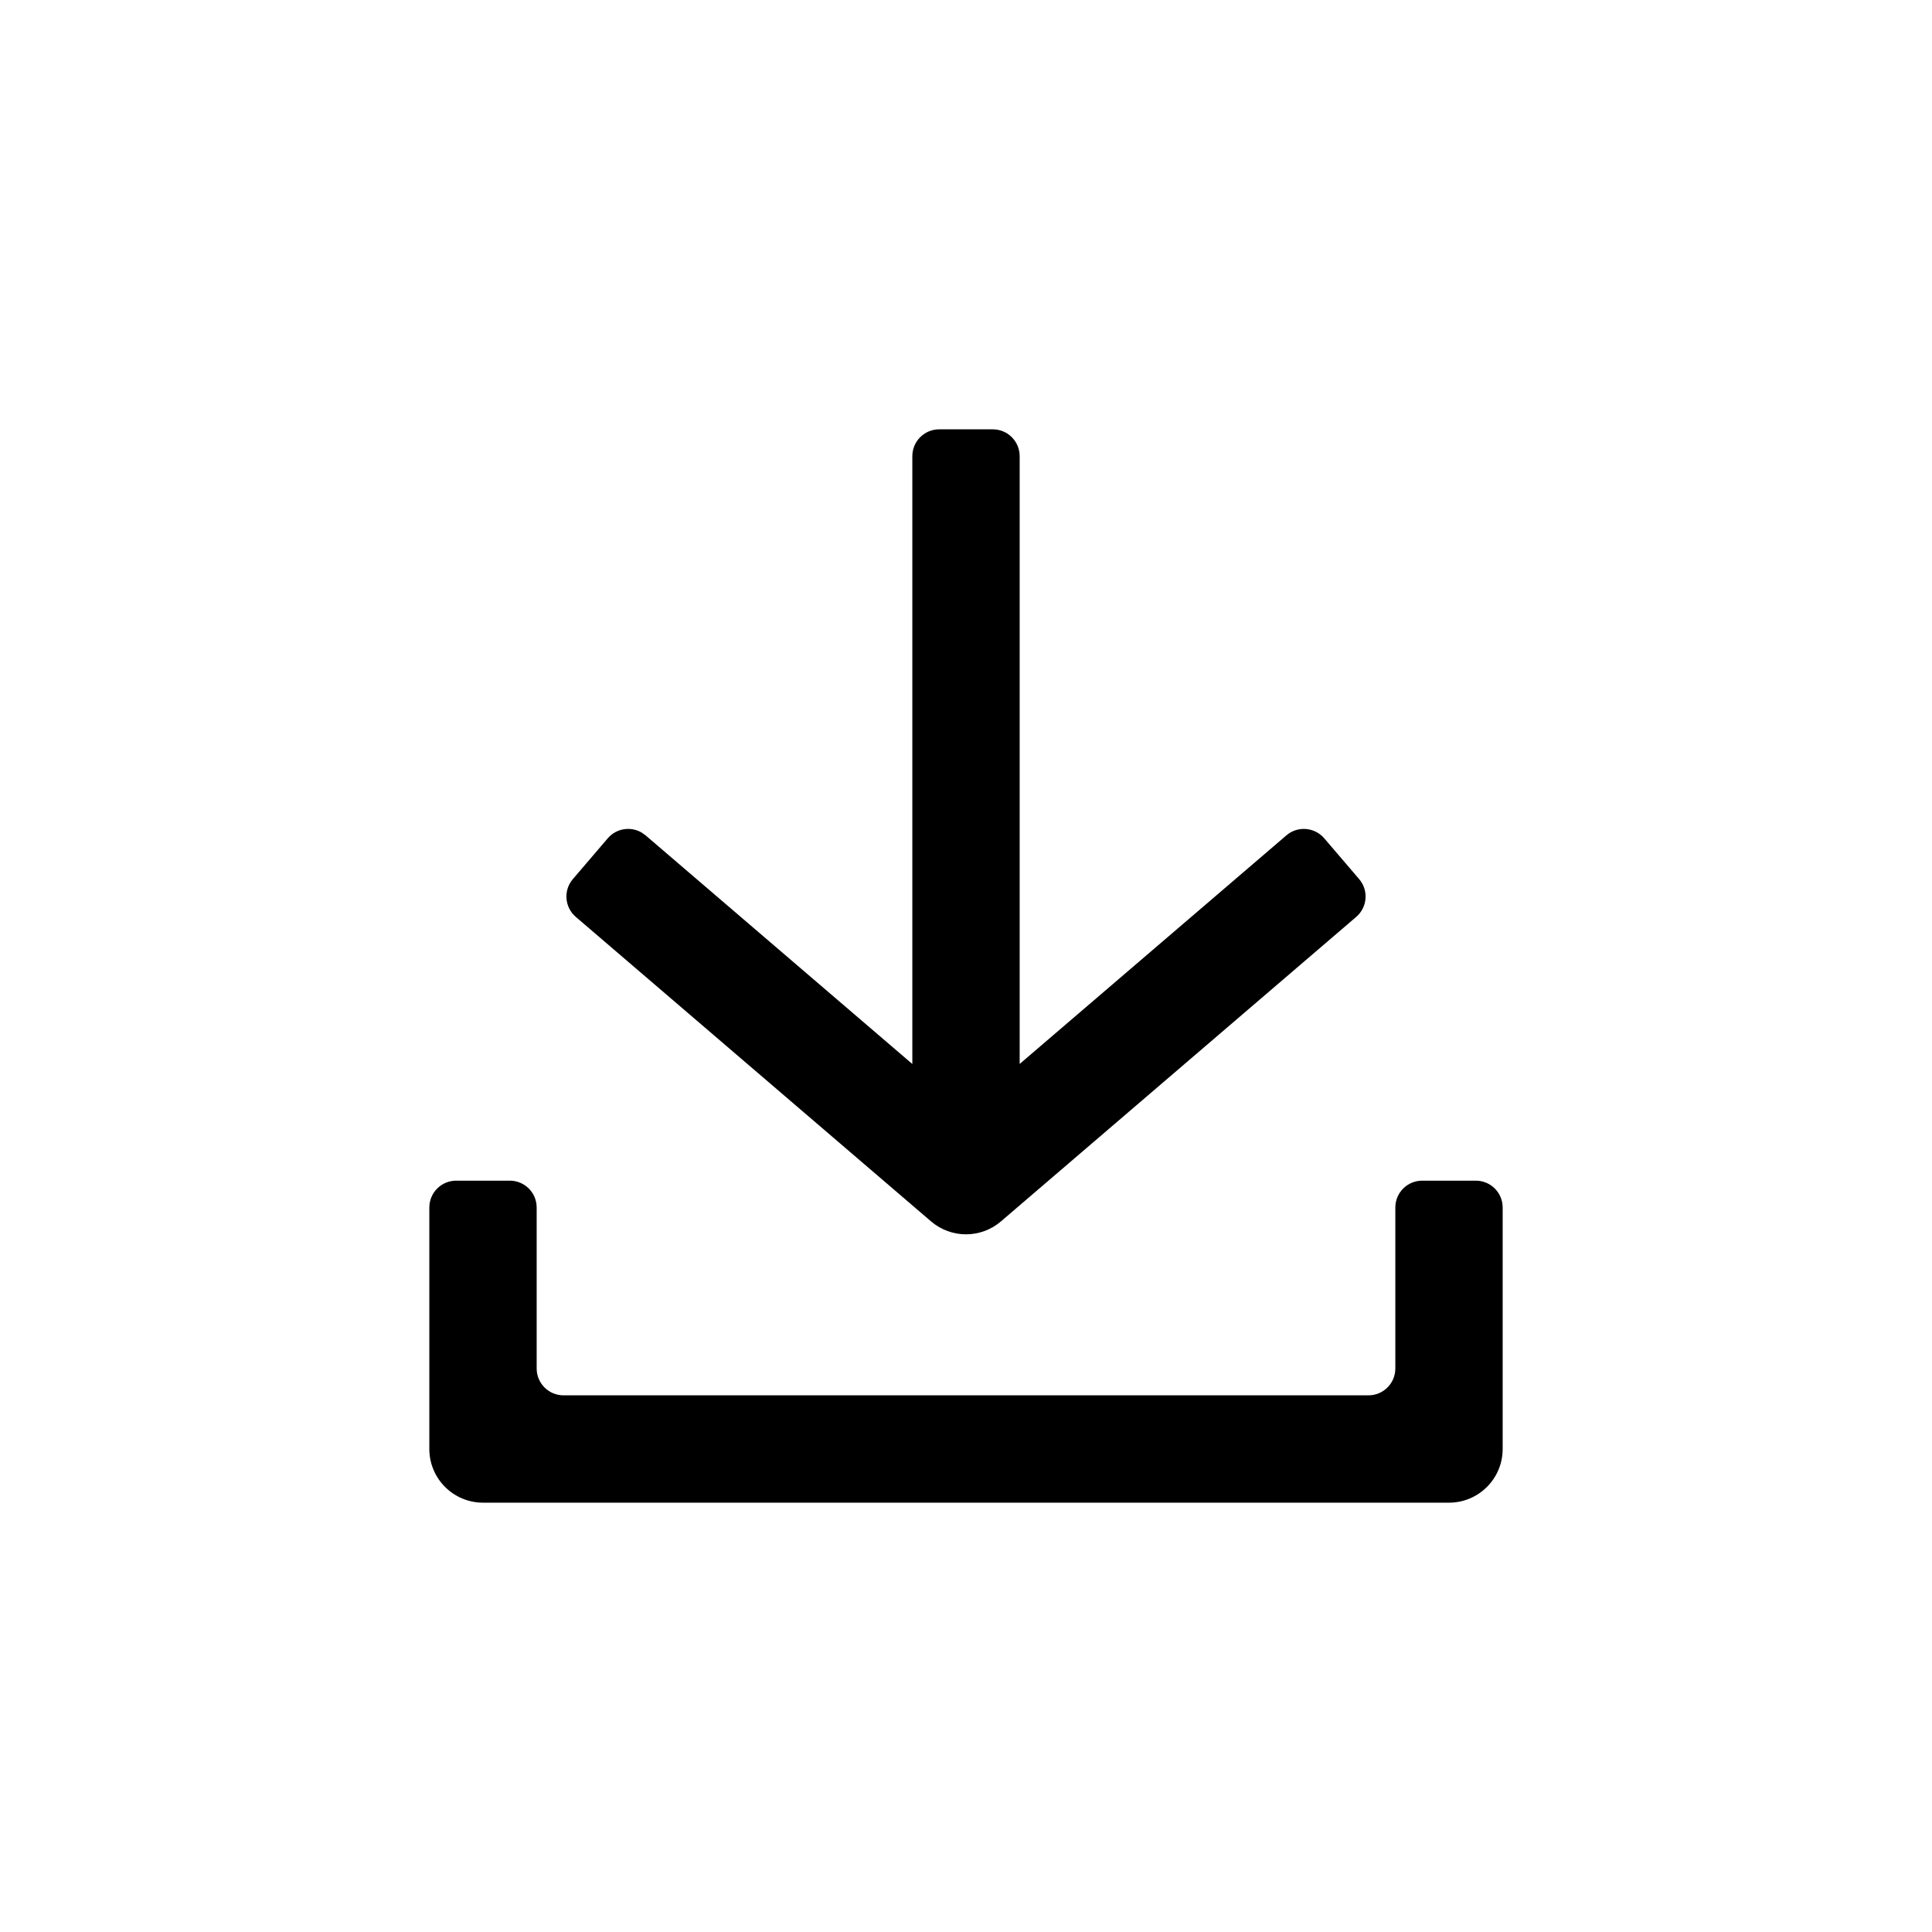
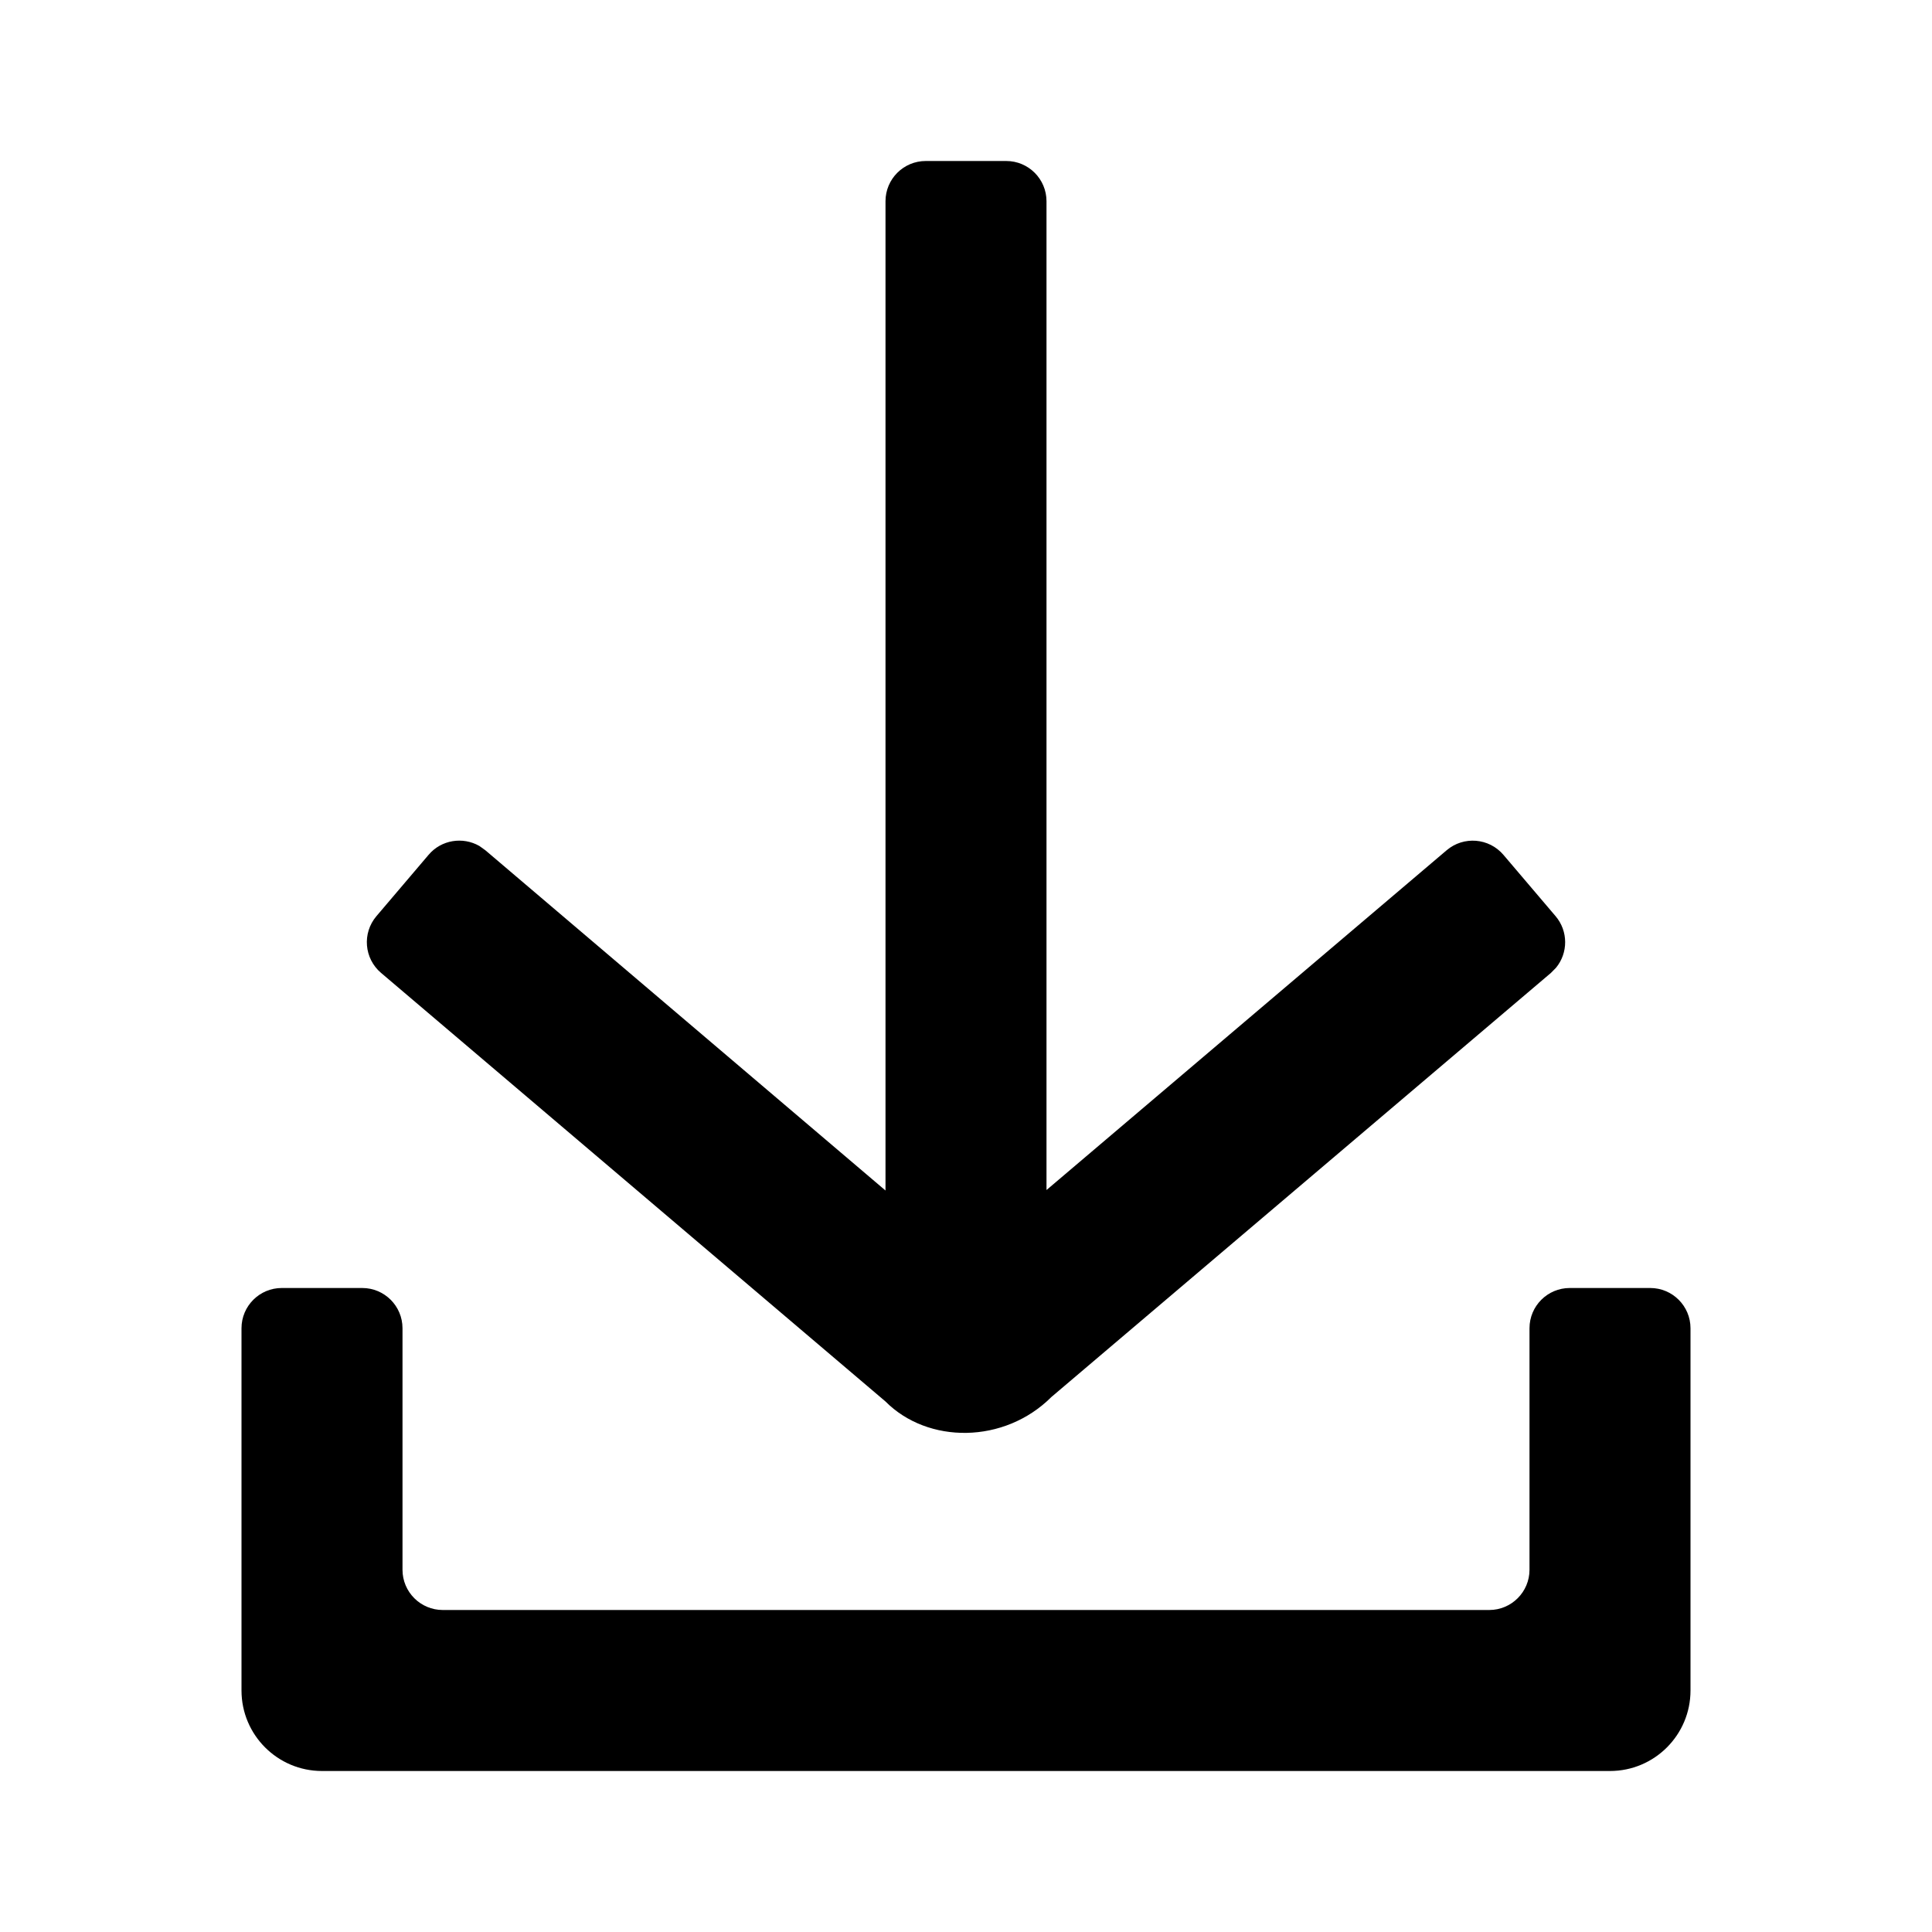
- <svg xmlns="http://www.w3.org/2000/svg" width="36px" height="36px" viewBox="0 0 36 36" version="1.1">
-   <g id="icon" stroke="none" stroke-width="1" fill="none" fill-rule="evenodd">
-     <g id="画板" transform="translate(-96, -135)">
-       <g id="本地保存" transform="translate(96, 135)">
-         <rect id="占位" fill="#D8D8D8" opacity="0" x="0" y="0" width="36" height="36" rx="8" />
-         <path d="M9.5,22 C9.776,22 10,22.224 10,22.5 L10,25.5 C10,25.776 10.224,26 10.5,26 L25.5,26 C25.776,26 26,25.776 26,25.5 L26,22.5 C26,22.224 26.224,22 26.5,22 L27.5,22 C27.776,22 28,22.224 28,22.5 L28,27 C28,27.552 27.552,28 27,28 L9,28 C8.448,28 8,27.552 8,27 L8,22.5 C8,22.224 8.224,22 8.5,22 L9.5,22 Z M18.5,8 C18.776,8 19,8.224 19,8.5 L19,19.825 L23.97,15.566 C24.179,15.386 24.495,15.411 24.675,15.62 L25.325,16.38 C25.505,16.589 25.481,16.905 25.271,17.085 L18.651,22.759 C18.276,23.08 17.724,23.08 17.349,22.759 L10.729,17.085 C10.519,16.905 10.495,16.589 10.675,16.38 L11.325,15.62 C11.485,15.434 11.752,15.394 11.957,15.514 L12.03,15.566 L17,19.826 L17,8.5 C17,8.224 17.224,8 17.5,8 L18.5,8 Z" id="形状结合" fill="#000000" fill-rule="nonzero" />
+ <svg xmlns="http://www.w3.org/2000/svg" width="24px" height="24px" viewBox="0 0 24 24" version="1.1">
+   <g id="图标/截图工具栏/另存为" stroke="none" fill="none" fill-rule="evenodd" stroke-width="1">
+     <g id="编组" transform="translate(-6, -6)" fill="#000000">
+       <g transform="translate(9, 9)" fill-rule="nonzero" id="形状结合">
+         <path d="M1.5,13 C1.776,13 2,13.224 2,13.5 L2,16.5 C2,16.776 2.224,17 2.5,17 L15.5,17 C15.776,17 16,16.776 16,16.5 L16,13.5 C16,13.224 16.224,13 16.5,13 L17.5,13 C17.776,13 18,13.224 18,13.5 L18,18 C18,18.552 17.552,19 17,19 L1,19 C0.448,19 0,18.552 0,18 L0,13.5 C0,13.224 0.224,13 0.5,13 L1.5,13 Z M9.5,-1 C9.776,-1 10,-0.776 10,-0.5 L10,11.783 L14.971,7.562 C15.182,7.383 15.497,7.409 15.676,7.619 L16.324,8.381 C16.483,8.568 16.48,8.838 16.33,9.021 L16.266,9.086 L10.061,14.354 C9.475,14.939 8.525,14.939 7.999,14.409 L1.734,9.086 C1.523,8.907 1.497,8.592 1.676,8.381 L2.324,7.619 C2.482,7.432 2.749,7.391 2.955,7.509 L3.029,7.562 L8,11.789 L8,-0.5 C8,-0.776 8.224,-1 8.5,-1 L9.5,-1 Z" />
      </g>
    </g>
  </g>
</svg>
